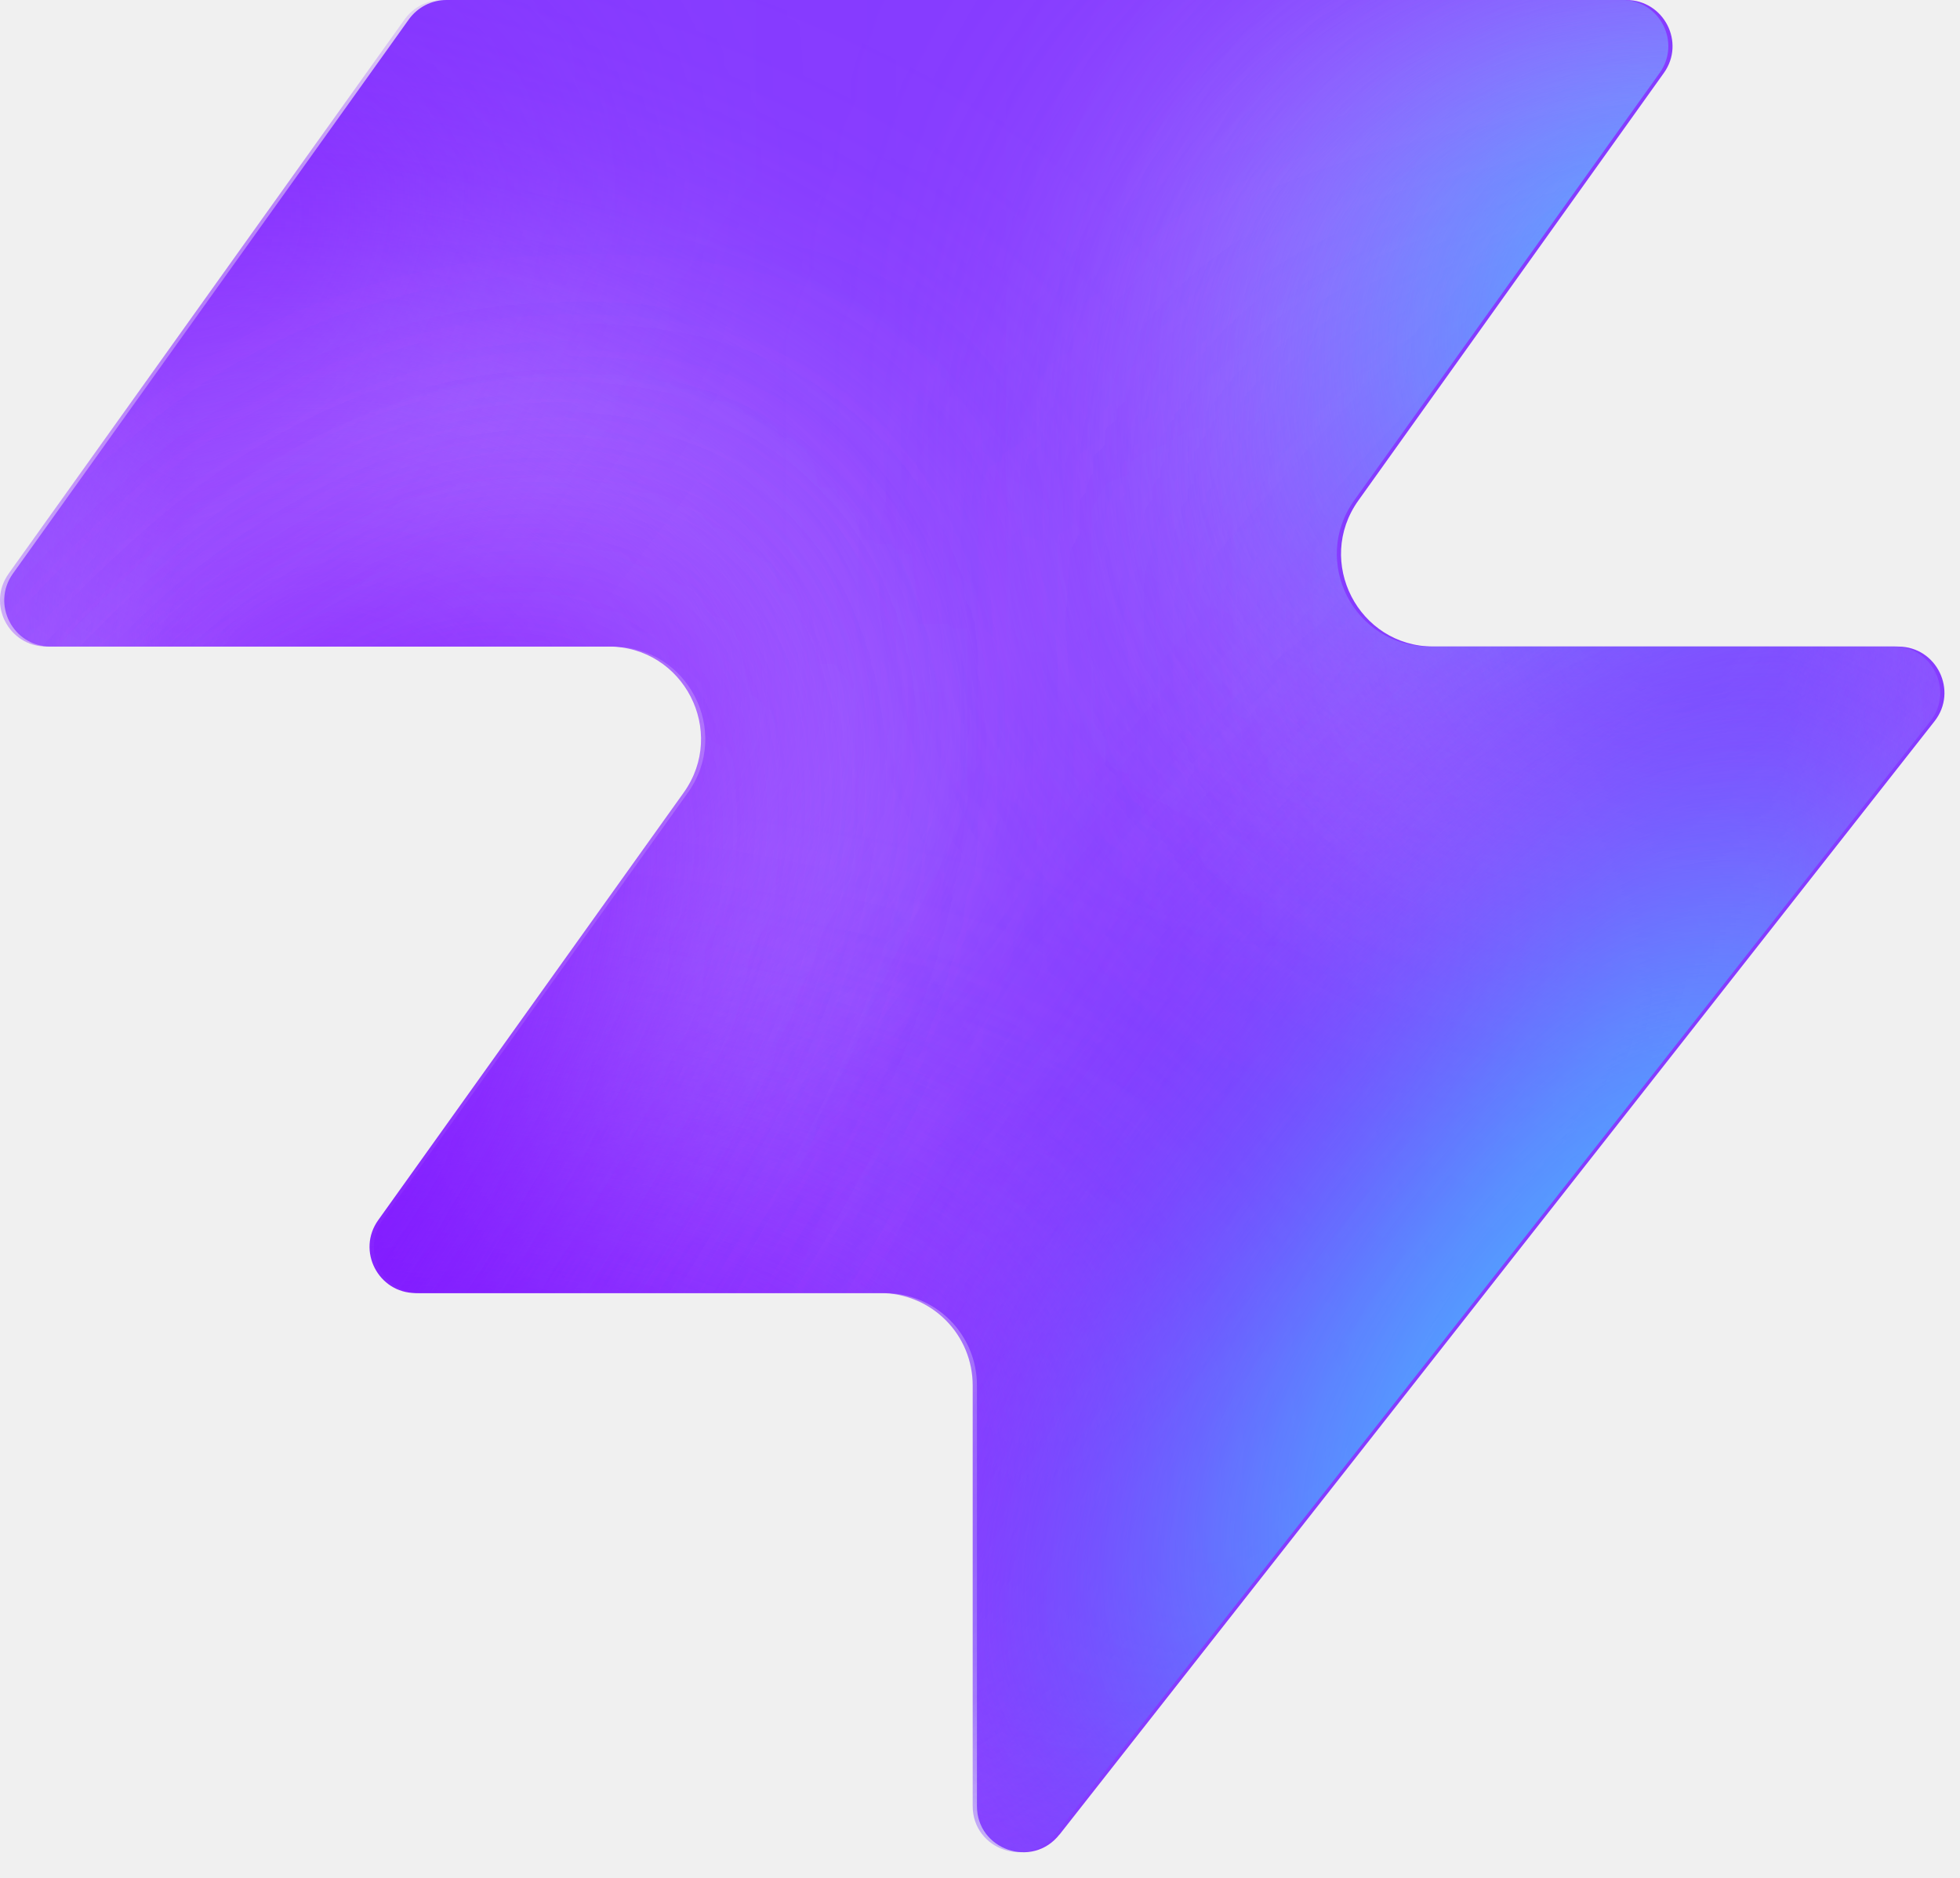
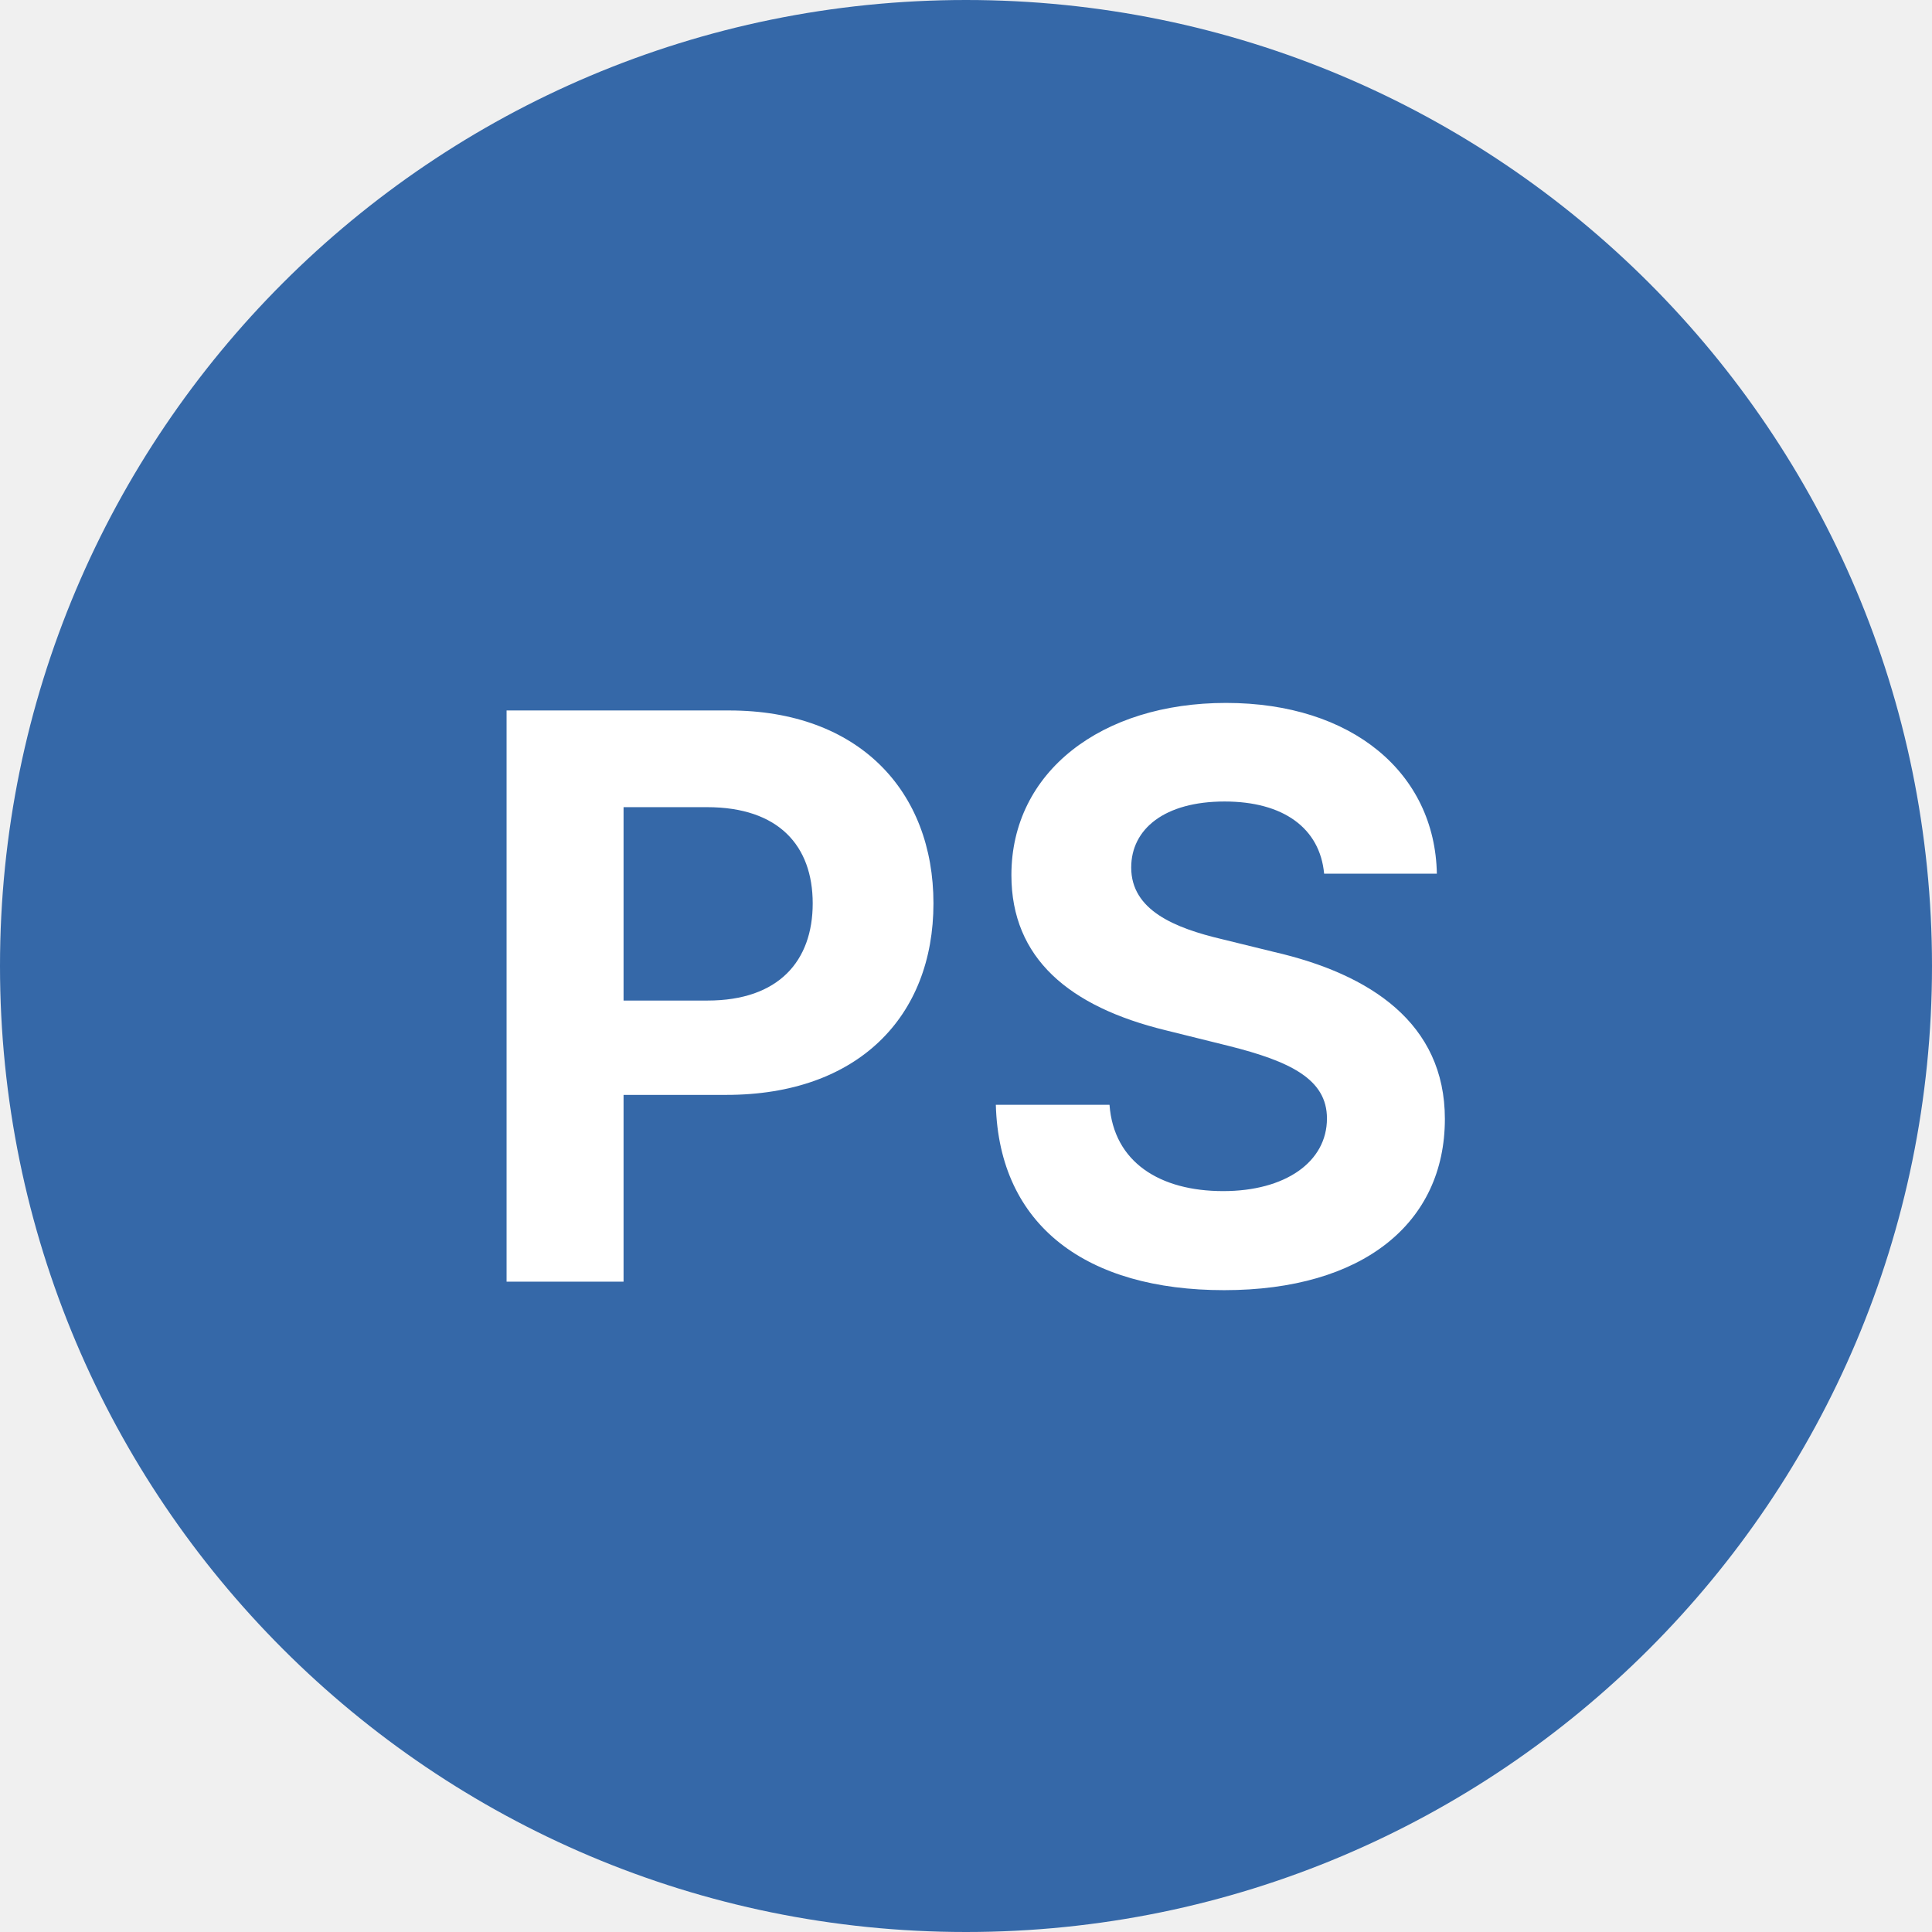
- <svg xmlns="http://www.w3.org/2000/svg" width="48" height="46" fill="none" viewBox="0 0 48 46">
-   <path fill="#863bff" d="M25.946 44.938c-.664.845-2.021.375-2.021-.698V33.937a2.26 2.26 0 0 0-2.262-2.262H10.287c-.92 0-1.456-1.04-.92-1.788l7.48-10.471c1.07-1.497 0-3.578-1.842-3.578H1.237c-.92 0-1.456-1.04-.92-1.788L10.013.474c.214-.297.556-.474.92-.474h28.894c.92 0 1.456 1.04.92 1.788l-7.48 10.471c-1.07 1.498 0 3.579 1.842 3.579h11.377c.943 0 1.473 1.088.89 1.83L25.947 44.94z" style="fill:#863bff;fill:color(display-p3 .525 .23 1);fill-opacity:1" />
-   <mask id="a" width="48" height="46" x="0" y="0" maskUnits="userSpaceOnUse" style="mask-type:alpha">
-     <path fill="#000" d="M25.842 44.938c-.664.844-2.021.375-2.021-.698V33.937a2.26 2.26 0 0 0-2.262-2.262H10.183c-.92 0-1.456-1.04-.92-1.788l7.48-10.471c1.07-1.498 0-3.579-1.842-3.579H1.133c-.92 0-1.456-1.04-.92-1.787L9.91.473c.214-.297.556-.474.92-.474h28.894c.92 0 1.456 1.04.92 1.788l-7.48 10.471c-1.07 1.498 0 3.578 1.842 3.578h11.377c.943 0 1.473 1.088.89 1.832L25.843 44.94z" style="fill:#000;fill-opacity:1" />
-   </mask>
-   <g mask="url(#a)">
-     <g filter="url(#b)">
-       <ellipse cx="5.508" cy="14.704" fill="#ede6ff" rx="5.508" ry="14.704" style="fill:#ede6ff;fill:color(display-p3 .927 .903 1);fill-opacity:1" transform="matrix(.00324 1 1 -.00324 -4.47 31.516)" />
-     </g>
-     <g filter="url(#c)">
-       <ellipse cx="10.399" cy="29.851" fill="#ede6ff" rx="10.399" ry="29.851" style="fill:#ede6ff;fill:color(display-p3 .927 .903 1);fill-opacity:1" transform="matrix(.00324 1 1 -.00324 -39.328 7.883)" />
-     </g>
-     <g filter="url(#d)">
-       <ellipse cx="5.508" cy="30.487" fill="#7e14ff" rx="5.508" ry="30.487" style="fill:#7e14ff;fill:color(display-p3 .492 .077 1);fill-opacity:1" transform="rotate(89.814 -25.913 -14.639)scale(1 -1)" />
-     </g>
-     <g filter="url(#e)">
-       <ellipse cx="5.508" cy="30.599" fill="#7e14ff" rx="5.508" ry="30.599" style="fill:#7e14ff;fill:color(display-p3 .492 .077 1);fill-opacity:1" transform="rotate(89.814 -32.644 -3.334)scale(1 -1)" />
-     </g>
-     <g filter="url(#f)">
-       <ellipse cx="5.508" cy="30.599" fill="#7e14ff" rx="5.508" ry="30.599" style="fill:#7e14ff;fill:color(display-p3 .492 .077 1);fill-opacity:1" transform="matrix(.00324 1 1 -.00324 -34.34 30.47)" />
-     </g>
-     <g filter="url(#g)">
-       <ellipse cx="14.072" cy="22.078" fill="#ede6ff" rx="14.072" ry="22.078" style="fill:#ede6ff;fill:color(display-p3 .927 .903 1);fill-opacity:1" transform="rotate(93.35 24.506 48.493)scale(-1 1)" />
-     </g>
-     <g filter="url(#h)">
-       <ellipse cx="3.47" cy="21.501" fill="#7e14ff" rx="3.47" ry="21.501" style="fill:#7e14ff;fill:color(display-p3 .492 .077 1);fill-opacity:1" transform="rotate(89.009 28.708 47.59)scale(-1 1)" />
-     </g>
-     <g filter="url(#i)">
-       <ellipse cx="3.47" cy="21.501" fill="#7e14ff" rx="3.47" ry="21.501" style="fill:#7e14ff;fill:color(display-p3 .492 .077 1);fill-opacity:1" transform="rotate(89.009 28.708 47.59)scale(-1 1)" />
-     </g>
-     <g filter="url(#j)">
-       <ellipse cx=".387" cy="8.972" fill="#7e14ff" rx="4.407" ry="29.108" style="fill:#7e14ff;fill:color(display-p3 .492 .077 1);fill-opacity:1" transform="rotate(39.51 .387 8.972)" />
-     </g>
-     <g filter="url(#k)">
-       <ellipse cx="47.523" cy="-6.092" fill="#7e14ff" rx="4.407" ry="29.108" style="fill:#7e14ff;fill:color(display-p3 .492 .077 1);fill-opacity:1" transform="rotate(37.892 47.523 -6.092)" />
-     </g>
-     <g filter="url(#l)">
-       <ellipse cx="41.412" cy="6.333" fill="#47bfff" rx="5.971" ry="9.665" style="fill:#47bfff;fill:color(display-p3 .28 .748 1);fill-opacity:1" transform="rotate(37.892 41.412 6.333)" />
-     </g>
-     <g filter="url(#m)">
-       <ellipse cx="-1.879" cy="38.332" fill="#7e14ff" rx="4.407" ry="29.108" style="fill:#7e14ff;fill:color(display-p3 .492 .077 1);fill-opacity:1" transform="rotate(37.892 -1.88 38.332)" />
-     </g>
-     <g filter="url(#n)">
-       <ellipse cx="-1.879" cy="38.332" fill="#7e14ff" rx="4.407" ry="29.108" style="fill:#7e14ff;fill:color(display-p3 .492 .077 1);fill-opacity:1" transform="rotate(37.892 -1.88 38.332)" />
-     </g>
-     <g filter="url(#o)">
-       <ellipse cx="35.651" cy="29.907" fill="#7e14ff" rx="4.407" ry="29.108" style="fill:#7e14ff;fill:color(display-p3 .492 .077 1);fill-opacity:1" transform="rotate(37.892 35.651 29.907)" />
-     </g>
-     <g filter="url(#p)">
-       <ellipse cx="38.418" cy="32.4" fill="#47bfff" rx="5.971" ry="15.297" style="fill:#47bfff;fill:color(display-p3 .28 .748 1);fill-opacity:1" transform="rotate(37.892 38.418 32.4)" />
-     </g>
-   </g>
-   <defs>
-     <filter id="b" width="60.045" height="41.654" x="-19.77" y="16.149" color-interpolation-filters="sRGB" filterUnits="userSpaceOnUse">
-       <feFlood flood-opacity="0" result="BackgroundImageFix" />
-       <feBlend in="SourceGraphic" in2="BackgroundImageFix" result="shape" />
-       <feGaussianBlur result="effect1_foregroundBlur_2002_17158" stdDeviation="7.659" />
-     </filter>
-     <filter id="c" width="90.34" height="51.437" x="-54.613" y="-7.533" color-interpolation-filters="sRGB" filterUnits="userSpaceOnUse">
-       <feFlood flood-opacity="0" result="BackgroundImageFix" />
-       <feBlend in="SourceGraphic" in2="BackgroundImageFix" result="shape" />
-       <feGaussianBlur result="effect1_foregroundBlur_2002_17158" stdDeviation="7.659" />
-     </filter>
-     <filter id="d" width="79.355" height="29.4" x="-49.64" y="2.03" color-interpolation-filters="sRGB" filterUnits="userSpaceOnUse">
-       <feFlood flood-opacity="0" result="BackgroundImageFix" />
-       <feBlend in="SourceGraphic" in2="BackgroundImageFix" result="shape" />
-       <feGaussianBlur result="effect1_foregroundBlur_2002_17158" stdDeviation="4.596" />
-     </filter>
-     <filter id="e" width="79.579" height="29.4" x="-45.045" y="20.029" color-interpolation-filters="sRGB" filterUnits="userSpaceOnUse">
-       <feFlood flood-opacity="0" result="BackgroundImageFix" />
-       <feBlend in="SourceGraphic" in2="BackgroundImageFix" result="shape" />
-       <feGaussianBlur result="effect1_foregroundBlur_2002_17158" stdDeviation="4.596" />
-     </filter>
-     <filter id="f" width="79.579" height="29.4" x="-43.513" y="21.178" color-interpolation-filters="sRGB" filterUnits="userSpaceOnUse">
-       <feFlood flood-opacity="0" result="BackgroundImageFix" />
-       <feBlend in="SourceGraphic" in2="BackgroundImageFix" result="shape" />
-       <feGaussianBlur result="effect1_foregroundBlur_2002_17158" stdDeviation="4.596" />
-     </filter>
-     <filter id="g" width="74.749" height="58.852" x="15.756" y="-17.901" color-interpolation-filters="sRGB" filterUnits="userSpaceOnUse">
-       <feFlood flood-opacity="0" result="BackgroundImageFix" />
-       <feBlend in="SourceGraphic" in2="BackgroundImageFix" result="shape" />
-       <feGaussianBlur result="effect1_foregroundBlur_2002_17158" stdDeviation="7.659" />
-     </filter>
-     <filter id="h" width="61.377" height="25.362" x="23.548" y="2.284" color-interpolation-filters="sRGB" filterUnits="userSpaceOnUse">
-       <feFlood flood-opacity="0" result="BackgroundImageFix" />
-       <feBlend in="SourceGraphic" in2="BackgroundImageFix" result="shape" />
-       <feGaussianBlur result="effect1_foregroundBlur_2002_17158" stdDeviation="4.596" />
-     </filter>
-     <filter id="i" width="61.377" height="25.362" x="23.548" y="2.284" color-interpolation-filters="sRGB" filterUnits="userSpaceOnUse">
-       <feFlood flood-opacity="0" result="BackgroundImageFix" />
-       <feBlend in="SourceGraphic" in2="BackgroundImageFix" result="shape" />
-       <feGaussianBlur result="effect1_foregroundBlur_2002_17158" stdDeviation="4.596" />
-     </filter>
-     <filter id="j" width="56.045" height="63.649" x="-27.636" y="-22.853" color-interpolation-filters="sRGB" filterUnits="userSpaceOnUse">
-       <feFlood flood-opacity="0" result="BackgroundImageFix" />
-       <feBlend in="SourceGraphic" in2="BackgroundImageFix" result="shape" />
-       <feGaussianBlur result="effect1_foregroundBlur_2002_17158" stdDeviation="4.596" />
-     </filter>
-     <filter id="k" width="54.814" height="64.646" x="20.116" y="-38.415" color-interpolation-filters="sRGB" filterUnits="userSpaceOnUse">
-       <feFlood flood-opacity="0" result="BackgroundImageFix" />
-       <feBlend in="SourceGraphic" in2="BackgroundImageFix" result="shape" />
-       <feGaussianBlur result="effect1_foregroundBlur_2002_17158" stdDeviation="4.596" />
-     </filter>
-     <filter id="l" width="33.541" height="35.313" x="24.641" y="-11.323" color-interpolation-filters="sRGB" filterUnits="userSpaceOnUse">
-       <feFlood flood-opacity="0" result="BackgroundImageFix" />
-       <feBlend in="SourceGraphic" in2="BackgroundImageFix" result="shape" />
-       <feGaussianBlur result="effect1_foregroundBlur_2002_17158" stdDeviation="4.596" />
-     </filter>
-     <filter id="m" width="54.814" height="64.646" x="-29.286" y="6.009" color-interpolation-filters="sRGB" filterUnits="userSpaceOnUse">
-       <feFlood flood-opacity="0" result="BackgroundImageFix" />
-       <feBlend in="SourceGraphic" in2="BackgroundImageFix" result="shape" />
-       <feGaussianBlur result="effect1_foregroundBlur_2002_17158" stdDeviation="4.596" />
-     </filter>
-     <filter id="n" width="54.814" height="64.646" x="-29.286" y="6.009" color-interpolation-filters="sRGB" filterUnits="userSpaceOnUse">
-       <feFlood flood-opacity="0" result="BackgroundImageFix" />
-       <feBlend in="SourceGraphic" in2="BackgroundImageFix" result="shape" />
-       <feGaussianBlur result="effect1_foregroundBlur_2002_17158" stdDeviation="4.596" />
-     </filter>
-     <filter id="o" width="54.814" height="64.646" x="8.244" y="-2.416" color-interpolation-filters="sRGB" filterUnits="userSpaceOnUse">
-       <feFlood flood-opacity="0" result="BackgroundImageFix" />
-       <feBlend in="SourceGraphic" in2="BackgroundImageFix" result="shape" />
-       <feGaussianBlur result="effect1_foregroundBlur_2002_17158" stdDeviation="4.596" />
-     </filter>
-     <filter id="p" width="39.409" height="43.623" x="18.713" y="10.588" color-interpolation-filters="sRGB" filterUnits="userSpaceOnUse">
-       <feFlood flood-opacity="0" result="BackgroundImageFix" />
-       <feBlend in="SourceGraphic" in2="BackgroundImageFix" result="shape" />
-       <feGaussianBlur result="effect1_foregroundBlur_2002_17158" stdDeviation="4.596" />
-     </filter>
-   </defs>
+ <svg xmlns="http://www.w3.org/2000/svg" width="64" height="64" viewBox="0 0 64 64">
+   <circle cx="32" cy="32" r="32" fill="#3568a8" />
+   <text x="32" y="33" text-anchor="middle" dominant-baseline="central" font-family="Inter, system-ui, sans-serif" font-weight="700" font-size="26" fill="#ffffff">PS</text>
</svg>
